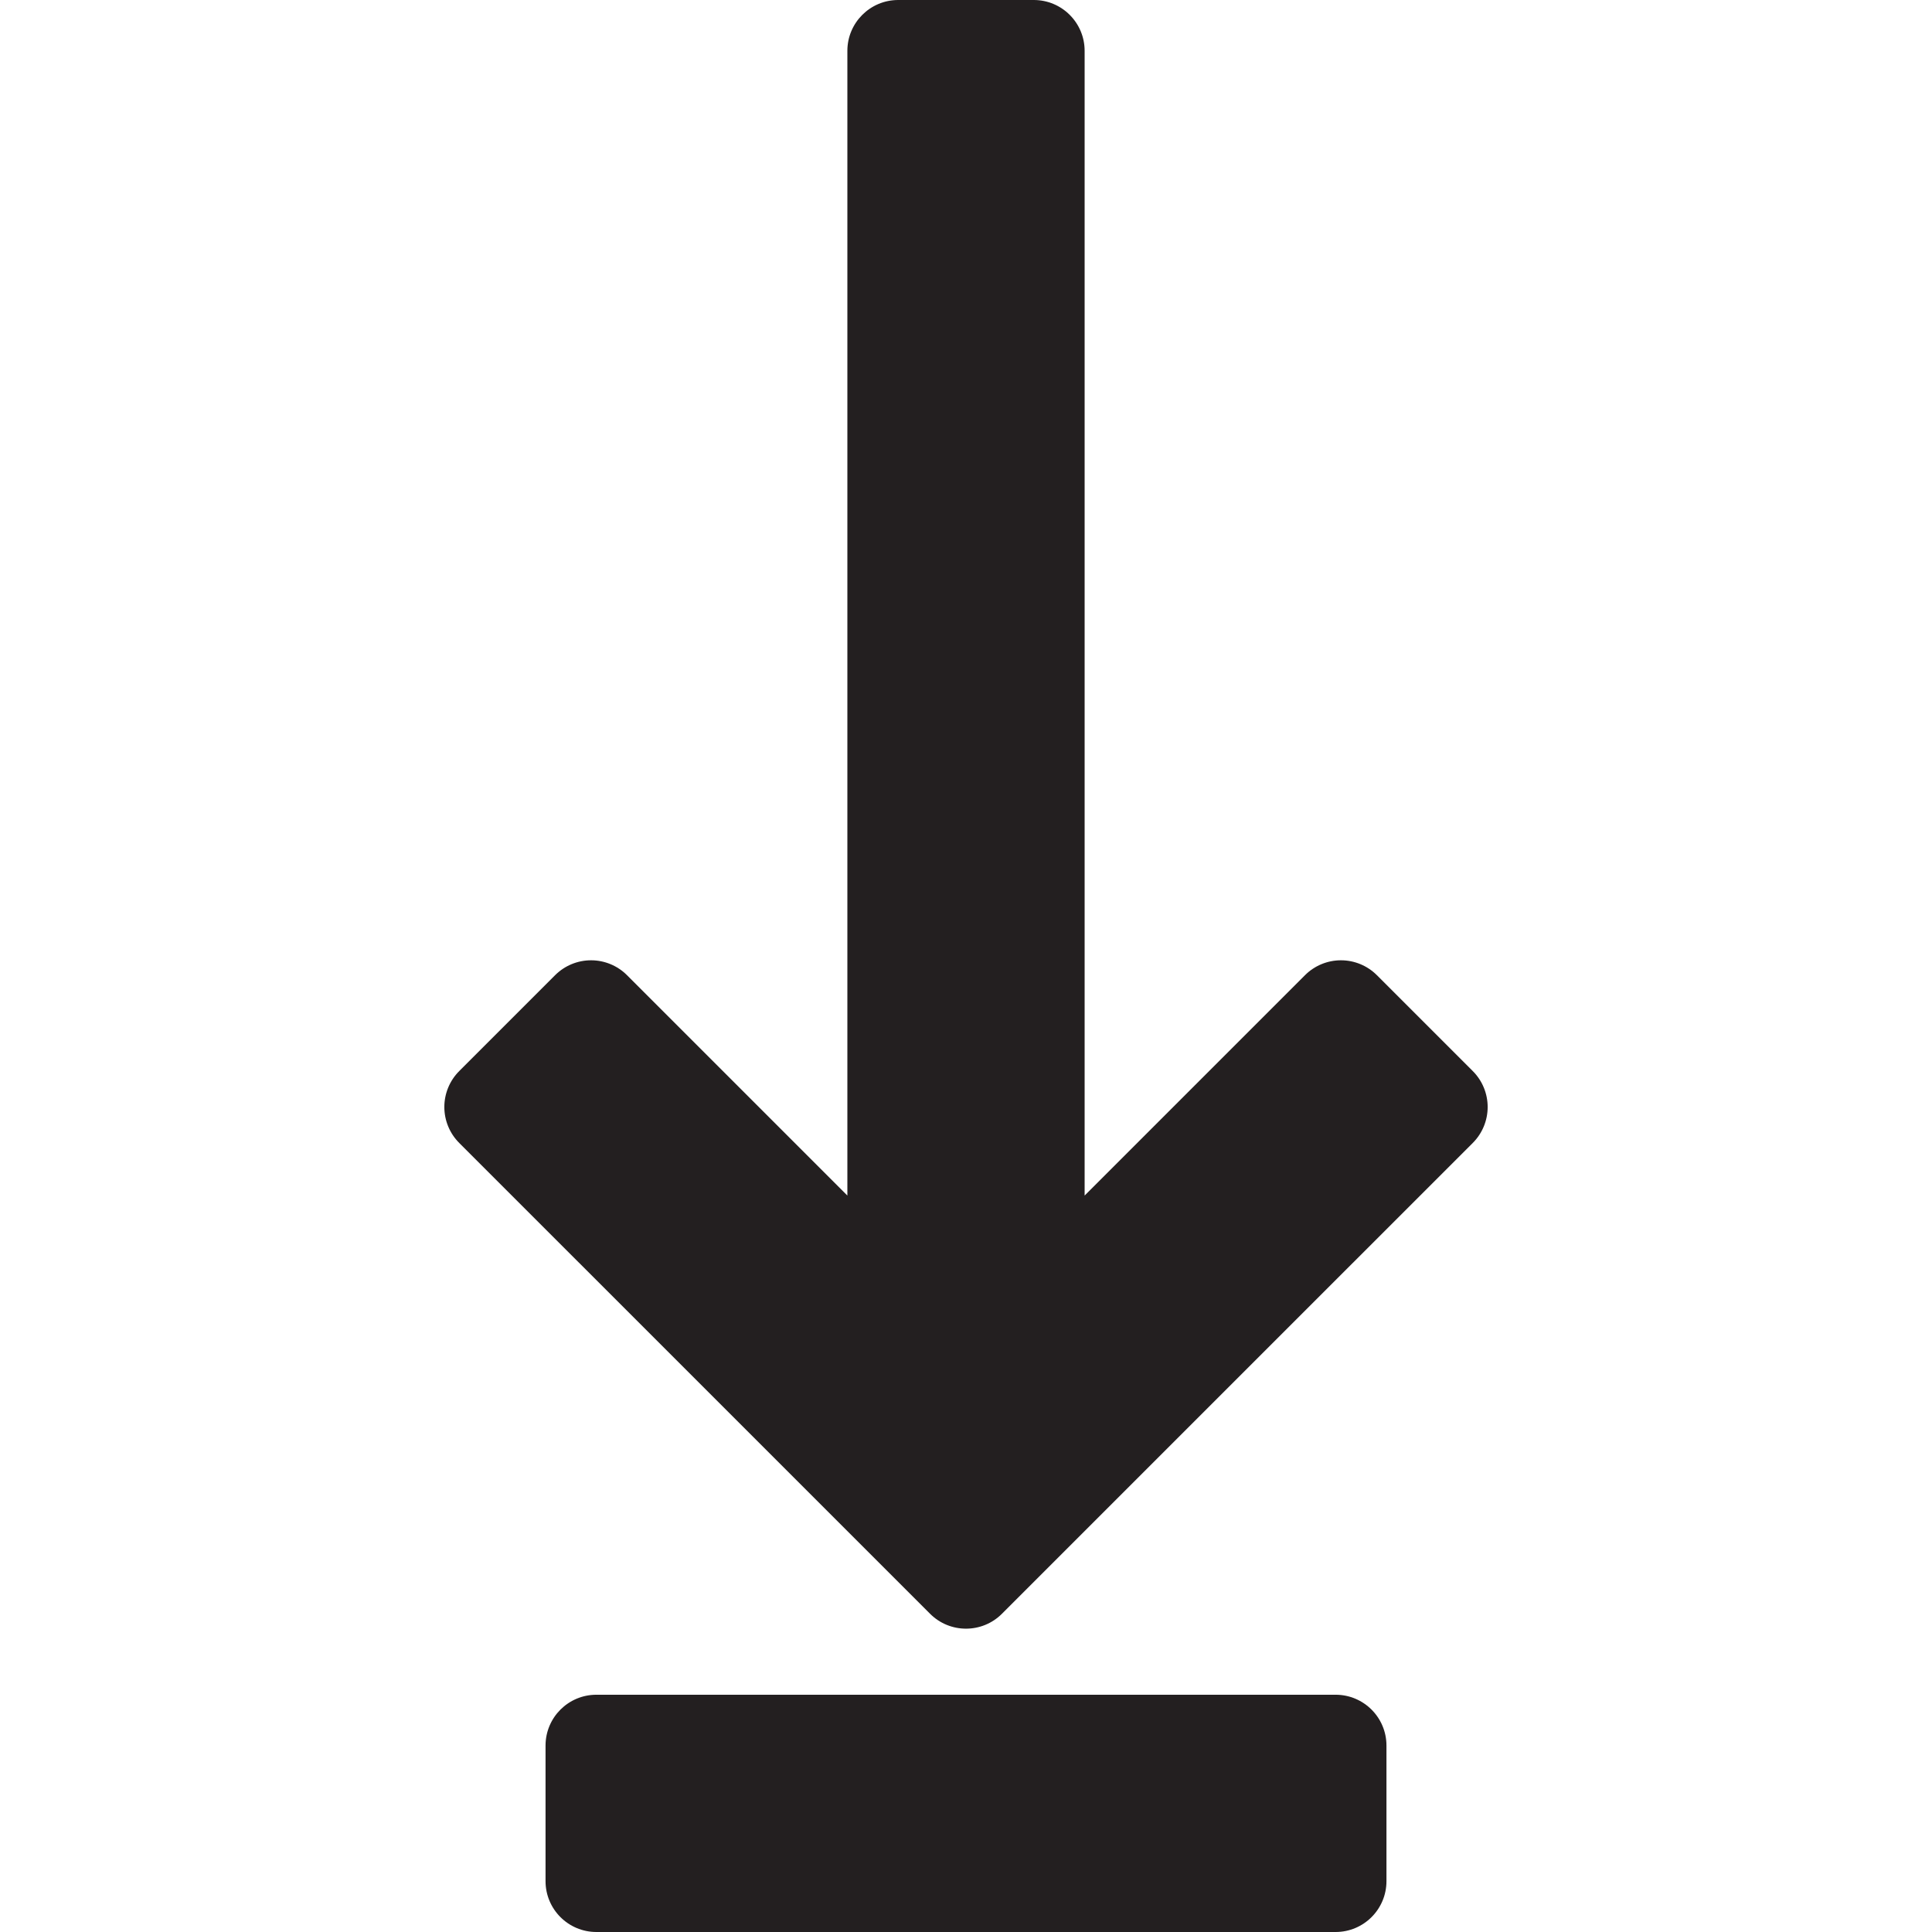
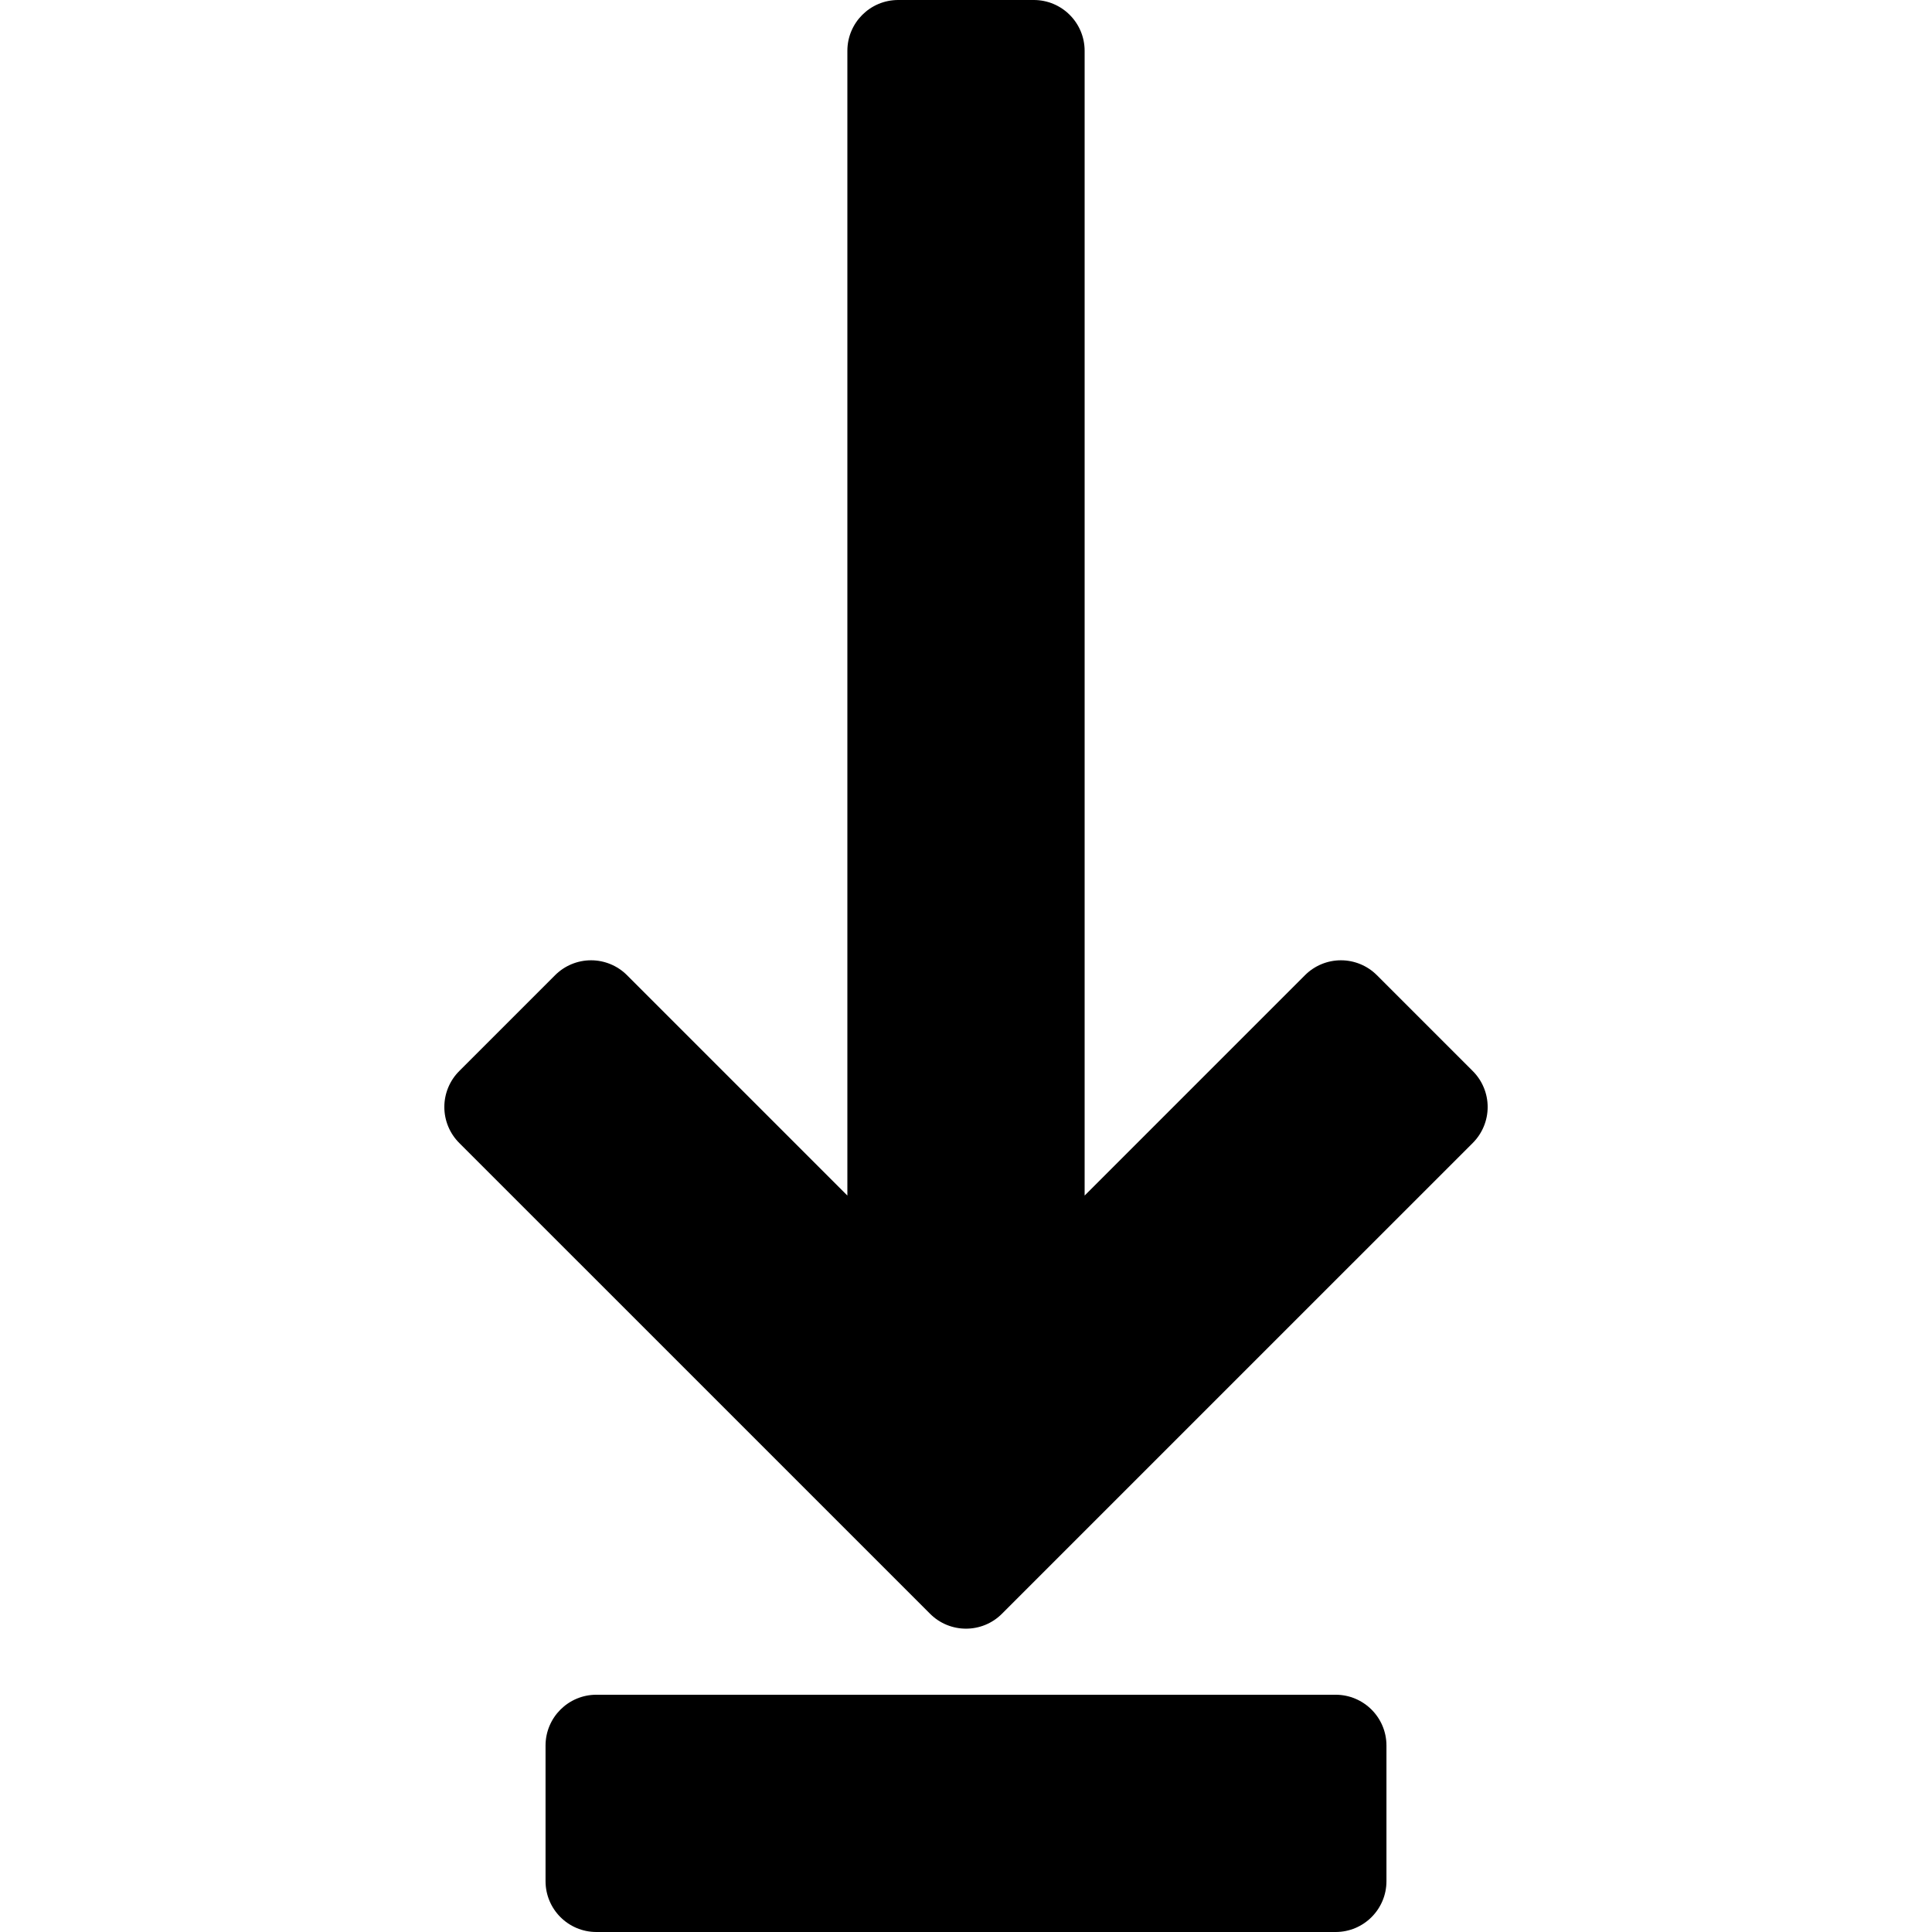
<svg xmlns="http://www.w3.org/2000/svg" version="1.1" id="Capa_1" x="0px" y="0px" viewBox="0 0 285 285" style="enable-background:new 0 0 285 285;" xml:space="preserve">
  <g>
-     <path style="fill:#231F20;" d="M217.256,157.998l-14.143-14.143c-1.406-1.407-3.314-2.197-5.303-2.197   c-1.989,0-3.897,0.79-5.303,2.197L160,176.362V7.5c0-4.142-3.358-7.5-7.5-7.5h-20c-4.142,0-7.5,3.358-7.5,7.5v168.862   l-32.507-32.507c-1.406-1.407-3.314-2.197-5.303-2.197c-1.989,0-3.897,0.79-5.303,2.197l-14.143,14.143   c-1.407,1.406-2.197,3.314-2.197,5.303c0,1.989,0.79,3.897,2.197,5.303l69.453,69.452c1.464,1.464,3.384,2.197,5.303,2.197   s3.839-0.732,5.303-2.197l69.453-69.452c1.407-1.406,2.197-3.314,2.197-5.303C219.453,161.311,218.663,159.404,217.256,157.998z" />
-     <path style="fill:#231F20;" d="M197.024,250H87.976c-4.142,0-7.5,3.358-7.5,7.5v20c0,4.142,3.358,7.5,7.5,7.5h109.048   c4.142,0,7.5-3.358,7.5-7.5v-20C204.524,253.358,201.166,250,197.024,250z" />
+     <path style="fill:currentColor;" d="M217.256,157.998l-14.143-14.143c-1.406-1.407-3.314-2.197-5.303-2.197   c-1.989,0-3.897,0.79-5.303,2.197L160,176.362V7.5c0-4.142-3.358-7.5-7.5-7.5h-20c-4.142,0-7.5,3.358-7.5,7.5v168.862   l-32.507-32.507c-1.406-1.407-3.314-2.197-5.303-2.197c-1.989,0-3.897,0.79-5.303,2.197l-14.143,14.143   c-1.407,1.406-2.197,3.314-2.197,5.303c0,1.989,0.79,3.897,2.197,5.303l69.453,69.452c1.464,1.464,3.384,2.197,5.303,2.197   s3.839-0.732,5.303-2.197l69.453-69.452c1.407-1.406,2.197-3.314,2.197-5.303C219.453,161.311,218.663,159.404,217.256,157.998z" />
+     <path style="fill:currentColor;" d="M197.024,250H87.976c-4.142,0-7.5,3.358-7.5,7.5v20c0,4.142,3.358,7.5,7.5,7.5h109.048   c4.142,0,7.5-3.358,7.5-7.5v-20C204.524,253.358,201.166,250,197.024,250z" />
  </g>
  <g>
</g>
  <g>
</g>
  <g>
</g>
  <g>
</g>
  <g>
</g>
  <g>
</g>
  <g>
</g>
  <g>
</g>
  <g>
</g>
  <g>
</g>
  <g>
</g>
  <g>
</g>
  <g>
</g>
  <g>
</g>
  <g>
</g>
</svg>
